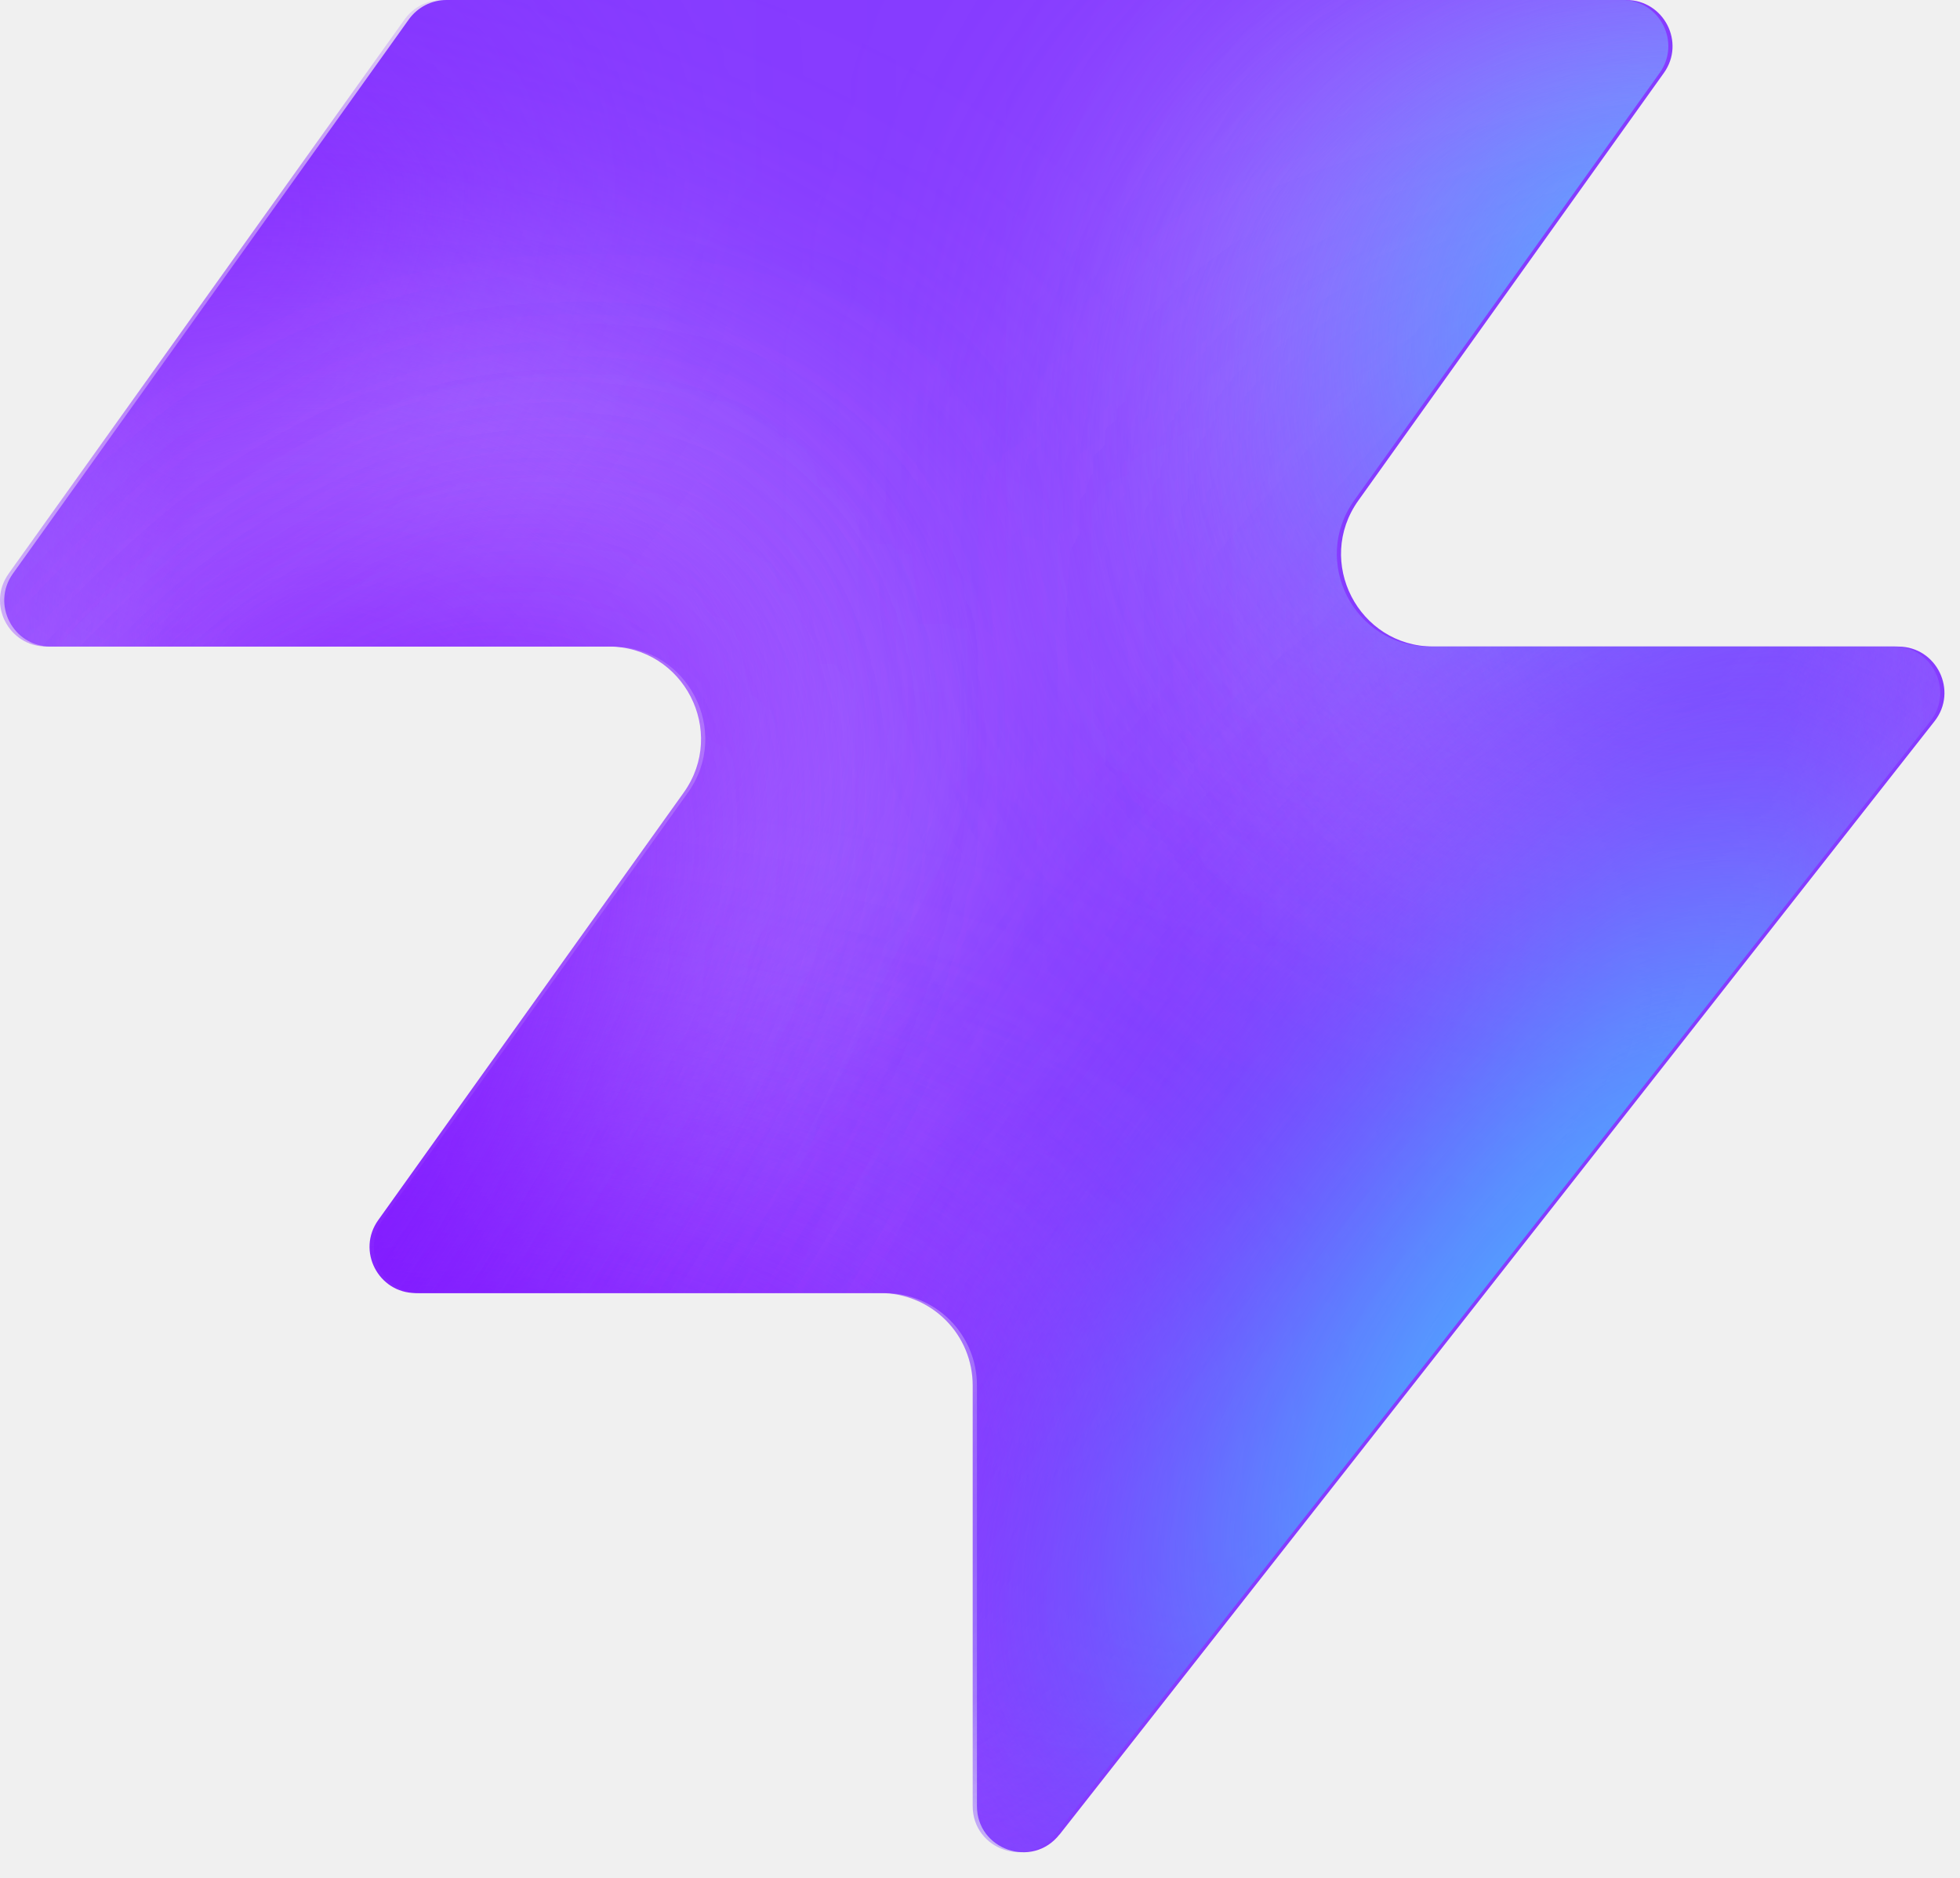
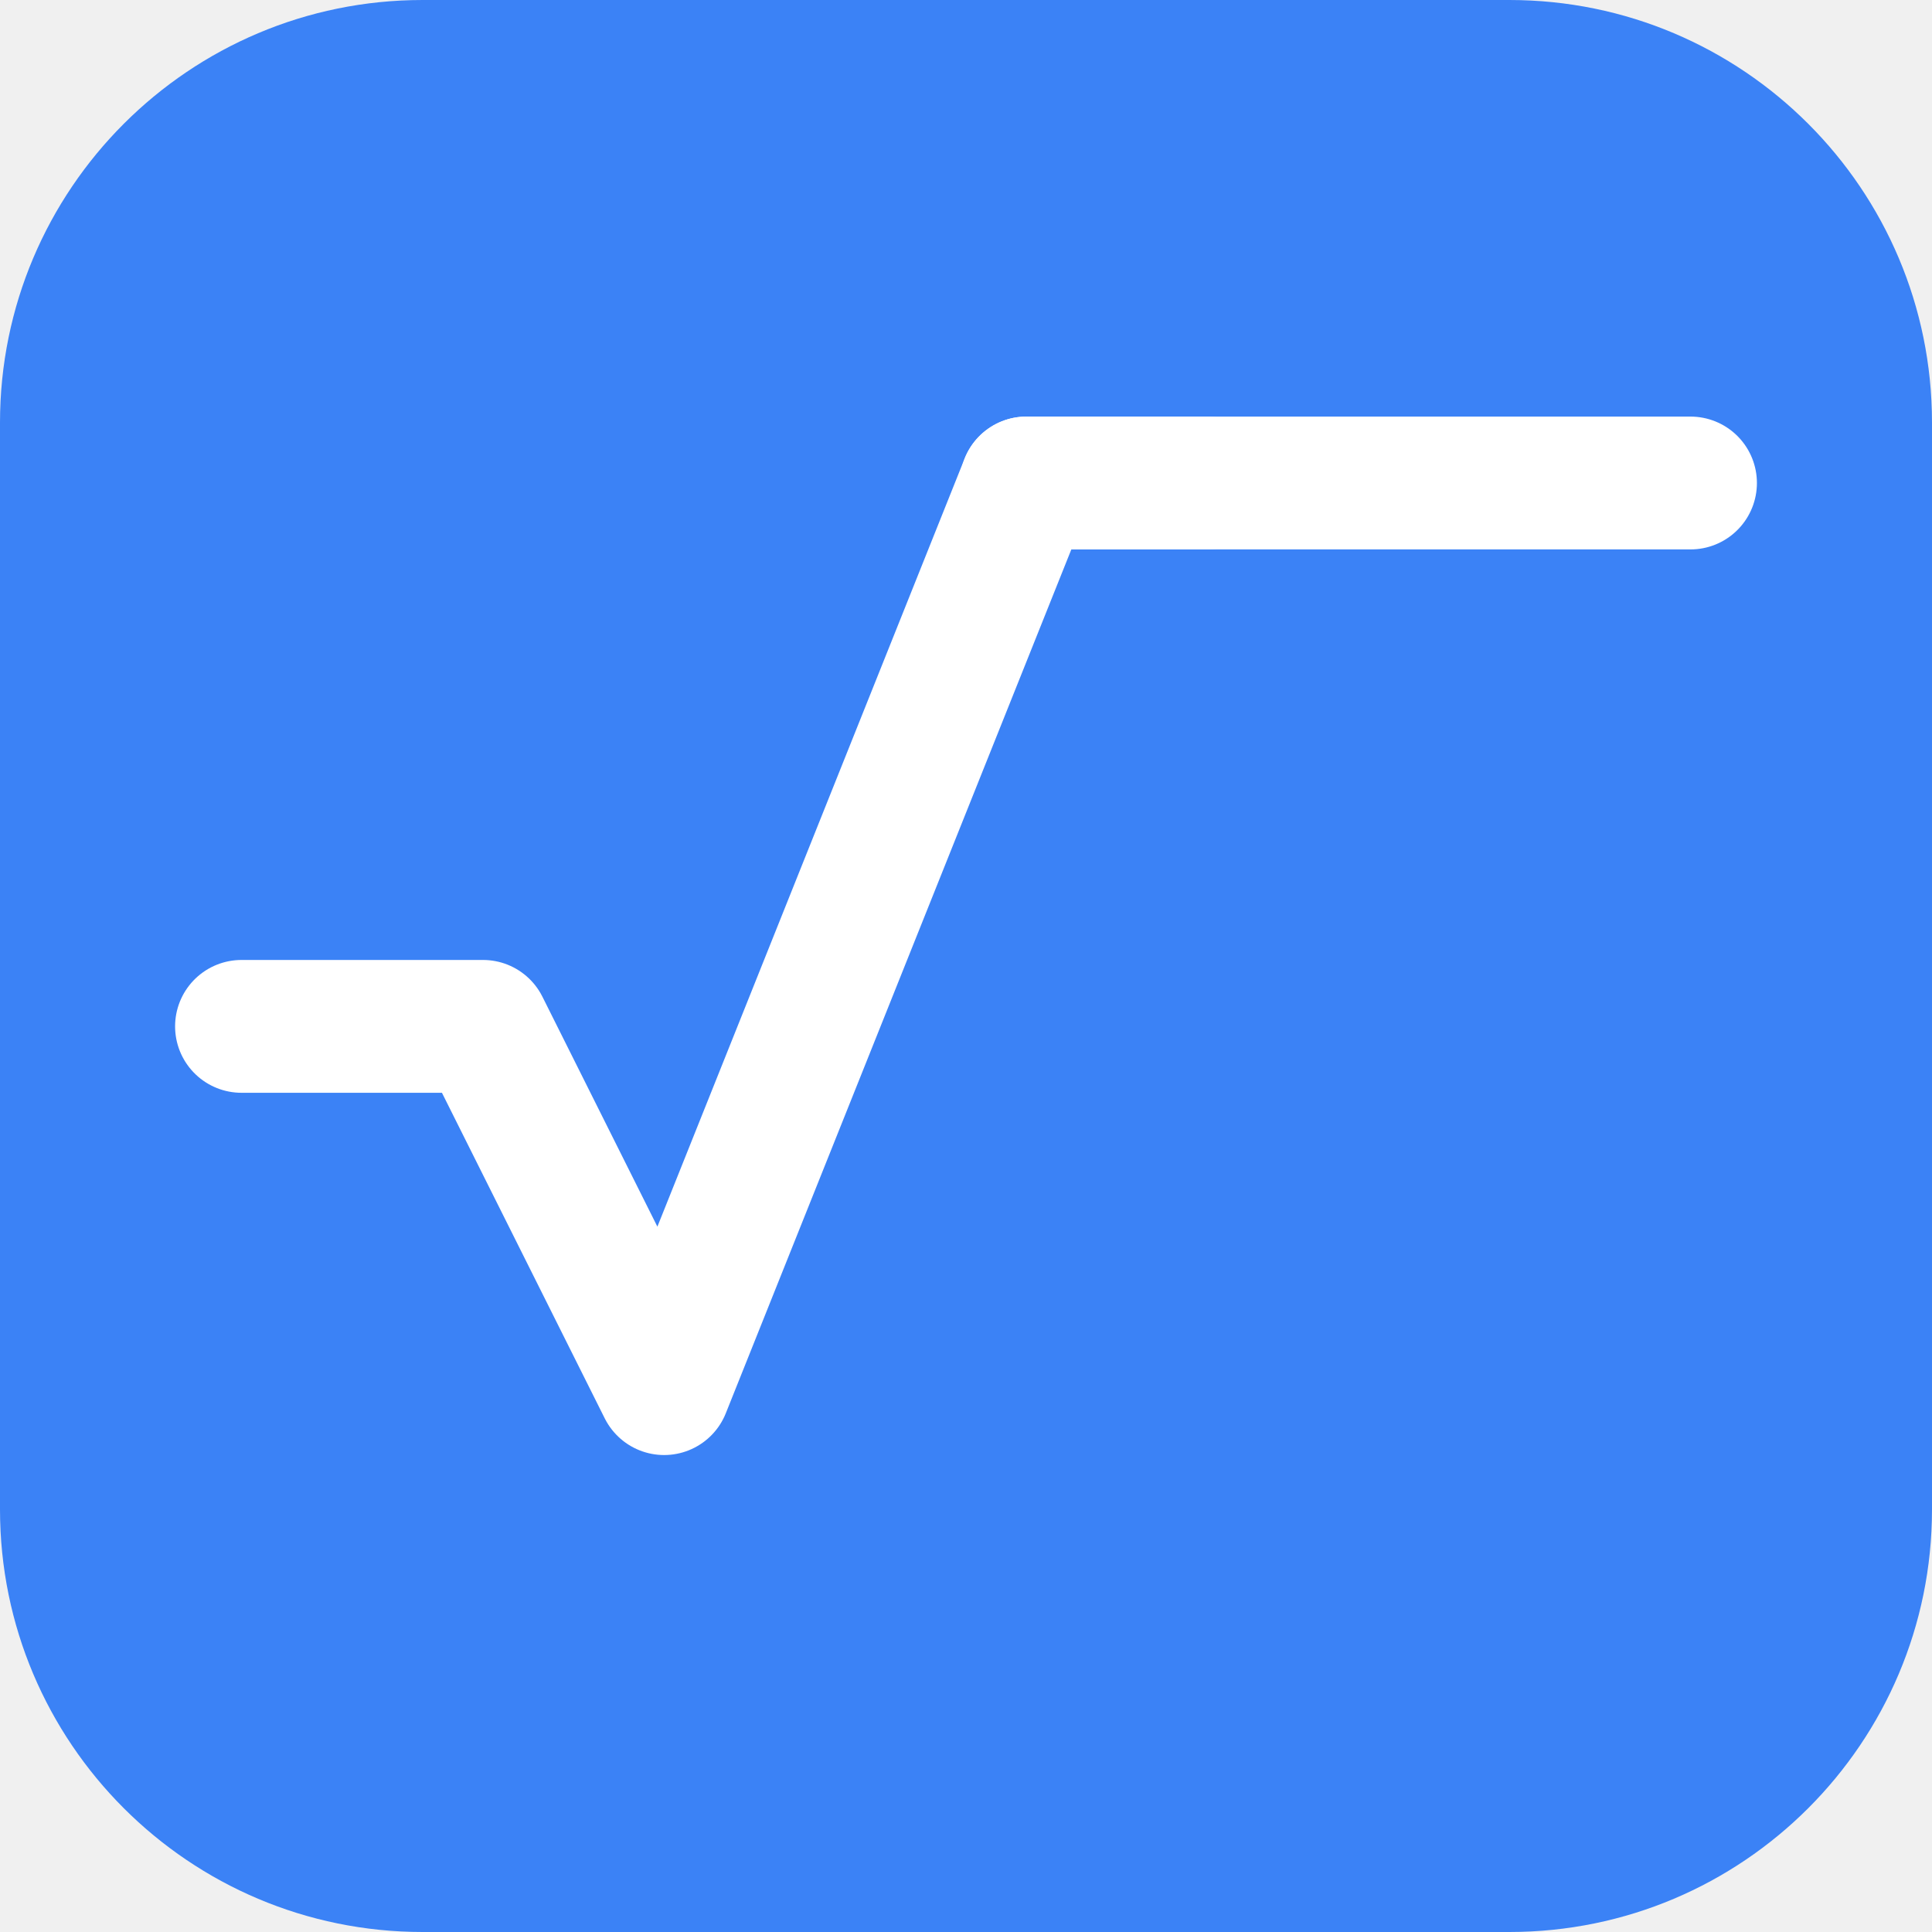
- <svg xmlns="http://www.w3.org/2000/svg" width="48" height="46" fill="none" viewBox="0 0 48 46">
-   <path fill="#863bff" d="M25.946 44.938c-.664.845-2.021.375-2.021-.698V33.937a2.26 2.26 0 0 0-2.262-2.262H10.287c-.92 0-1.456-1.04-.92-1.788l7.48-10.471c1.07-1.497 0-3.578-1.842-3.578H1.237c-.92 0-1.456-1.04-.92-1.788L10.013.474c.214-.297.556-.474.92-.474h28.894c.92 0 1.456 1.04.92 1.788l-7.48 10.471c-1.07 1.498 0 3.579 1.842 3.579h11.377c.943 0 1.473 1.088.89 1.83L25.947 44.94z" style="fill:#863bff;fill:color(display-p3 .525 .23 1);fill-opacity:1" />
-   <mask id="a" width="48" height="46" x="0" y="0" maskUnits="userSpaceOnUse" style="mask-type:alpha">
-     <path fill="#000" d="M25.842 44.938c-.664.844-2.021.375-2.021-.698V33.937a2.26 2.26 0 0 0-2.262-2.262H10.183c-.92 0-1.456-1.04-.92-1.788l7.48-10.471c1.07-1.498 0-3.579-1.842-3.579H1.133c-.92 0-1.456-1.04-.92-1.787L9.91.473c.214-.297.556-.474.92-.474h28.894c.92 0 1.456 1.04.92 1.788l-7.48 10.471c-1.07 1.498 0 3.578 1.842 3.578h11.377c.943 0 1.473 1.088.89 1.832L25.843 44.94z" style="fill:#000;fill-opacity:1" />
-   </mask>
-   <g mask="url(#a)">
-     <g filter="url(#b)">
-       <ellipse cx="5.508" cy="14.704" fill="#ede6ff" rx="5.508" ry="14.704" style="fill:#ede6ff;fill:color(display-p3 .927 .903 1);fill-opacity:1" transform="matrix(.00324 1 1 -.00324 -4.47 31.516)" />
-     </g>
-     <g filter="url(#c)">
-       <ellipse cx="10.399" cy="29.851" fill="#ede6ff" rx="10.399" ry="29.851" style="fill:#ede6ff;fill:color(display-p3 .927 .903 1);fill-opacity:1" transform="matrix(.00324 1 1 -.00324 -39.328 7.883)" />
-     </g>
-     <g filter="url(#d)">
-       <ellipse cx="5.508" cy="30.487" fill="#7e14ff" rx="5.508" ry="30.487" style="fill:#7e14ff;fill:color(display-p3 .492 .077 1);fill-opacity:1" transform="rotate(89.814 -25.913 -14.639)scale(1 -1)" />
-     </g>
-     <g filter="url(#e)">
-       <ellipse cx="5.508" cy="30.599" fill="#7e14ff" rx="5.508" ry="30.599" style="fill:#7e14ff;fill:color(display-p3 .492 .077 1);fill-opacity:1" transform="rotate(89.814 -32.644 -3.334)scale(1 -1)" />
-     </g>
-     <g filter="url(#f)">
-       <ellipse cx="5.508" cy="30.599" fill="#7e14ff" rx="5.508" ry="30.599" style="fill:#7e14ff;fill:color(display-p3 .492 .077 1);fill-opacity:1" transform="matrix(.00324 1 1 -.00324 -34.34 30.47)" />
-     </g>
-     <g filter="url(#g)">
-       <ellipse cx="14.072" cy="22.078" fill="#ede6ff" rx="14.072" ry="22.078" style="fill:#ede6ff;fill:color(display-p3 .927 .903 1);fill-opacity:1" transform="rotate(93.35 24.506 48.493)scale(-1 1)" />
-     </g>
-     <g filter="url(#h)">
-       <ellipse cx="3.47" cy="21.501" fill="#7e14ff" rx="3.47" ry="21.501" style="fill:#7e14ff;fill:color(display-p3 .492 .077 1);fill-opacity:1" transform="rotate(89.009 28.708 47.59)scale(-1 1)" />
-     </g>
-     <g filter="url(#i)">
-       <ellipse cx="3.47" cy="21.501" fill="#7e14ff" rx="3.47" ry="21.501" style="fill:#7e14ff;fill:color(display-p3 .492 .077 1);fill-opacity:1" transform="rotate(89.009 28.708 47.59)scale(-1 1)" />
-     </g>
-     <g filter="url(#j)">
-       <ellipse cx=".387" cy="8.972" fill="#7e14ff" rx="4.407" ry="29.108" style="fill:#7e14ff;fill:color(display-p3 .492 .077 1);fill-opacity:1" transform="rotate(39.51 .387 8.972)" />
-     </g>
-     <g filter="url(#k)">
-       <ellipse cx="47.523" cy="-6.092" fill="#7e14ff" rx="4.407" ry="29.108" style="fill:#7e14ff;fill:color(display-p3 .492 .077 1);fill-opacity:1" transform="rotate(37.892 47.523 -6.092)" />
-     </g>
-     <g filter="url(#l)">
-       <ellipse cx="41.412" cy="6.333" fill="#47bfff" rx="5.971" ry="9.665" style="fill:#47bfff;fill:color(display-p3 .28 .748 1);fill-opacity:1" transform="rotate(37.892 41.412 6.333)" />
-     </g>
-     <g filter="url(#m)">
-       <ellipse cx="-1.879" cy="38.332" fill="#7e14ff" rx="4.407" ry="29.108" style="fill:#7e14ff;fill:color(display-p3 .492 .077 1);fill-opacity:1" transform="rotate(37.892 -1.88 38.332)" />
-     </g>
-     <g filter="url(#n)">
-       <ellipse cx="-1.879" cy="38.332" fill="#7e14ff" rx="4.407" ry="29.108" style="fill:#7e14ff;fill:color(display-p3 .492 .077 1);fill-opacity:1" transform="rotate(37.892 -1.88 38.332)" />
-     </g>
-     <g filter="url(#o)">
-       <ellipse cx="35.651" cy="29.907" fill="#7e14ff" rx="4.407" ry="29.108" style="fill:#7e14ff;fill:color(display-p3 .492 .077 1);fill-opacity:1" transform="rotate(37.892 35.651 29.907)" />
-     </g>
-     <g filter="url(#p)">
-       <ellipse cx="38.418" cy="32.4" fill="#47bfff" rx="5.971" ry="15.297" style="fill:#47bfff;fill:color(display-p3 .28 .748 1);fill-opacity:1" transform="rotate(37.892 38.418 32.4)" />
-     </g>
-   </g>
-   <defs>
-     <filter id="b" width="60.045" height="41.654" x="-19.77" y="16.149" color-interpolation-filters="sRGB" filterUnits="userSpaceOnUse">
-       <feFlood flood-opacity="0" result="BackgroundImageFix" />
-       <feBlend in="SourceGraphic" in2="BackgroundImageFix" result="shape" />
-       <feGaussianBlur result="effect1_foregroundBlur_2002_17158" stdDeviation="7.659" />
-     </filter>
-     <filter id="c" width="90.34" height="51.437" x="-54.613" y="-7.533" color-interpolation-filters="sRGB" filterUnits="userSpaceOnUse">
-       <feFlood flood-opacity="0" result="BackgroundImageFix" />
-       <feBlend in="SourceGraphic" in2="BackgroundImageFix" result="shape" />
-       <feGaussianBlur result="effect1_foregroundBlur_2002_17158" stdDeviation="7.659" />
-     </filter>
-     <filter id="d" width="79.355" height="29.4" x="-49.64" y="2.03" color-interpolation-filters="sRGB" filterUnits="userSpaceOnUse">
-       <feFlood flood-opacity="0" result="BackgroundImageFix" />
-       <feBlend in="SourceGraphic" in2="BackgroundImageFix" result="shape" />
-       <feGaussianBlur result="effect1_foregroundBlur_2002_17158" stdDeviation="4.596" />
-     </filter>
-     <filter id="e" width="79.579" height="29.4" x="-45.045" y="20.029" color-interpolation-filters="sRGB" filterUnits="userSpaceOnUse">
-       <feFlood flood-opacity="0" result="BackgroundImageFix" />
-       <feBlend in="SourceGraphic" in2="BackgroundImageFix" result="shape" />
-       <feGaussianBlur result="effect1_foregroundBlur_2002_17158" stdDeviation="4.596" />
-     </filter>
-     <filter id="f" width="79.579" height="29.4" x="-43.513" y="21.178" color-interpolation-filters="sRGB" filterUnits="userSpaceOnUse">
-       <feFlood flood-opacity="0" result="BackgroundImageFix" />
-       <feBlend in="SourceGraphic" in2="BackgroundImageFix" result="shape" />
-       <feGaussianBlur result="effect1_foregroundBlur_2002_17158" stdDeviation="4.596" />
-     </filter>
-     <filter id="g" width="74.749" height="58.852" x="15.756" y="-17.901" color-interpolation-filters="sRGB" filterUnits="userSpaceOnUse">
-       <feFlood flood-opacity="0" result="BackgroundImageFix" />
-       <feBlend in="SourceGraphic" in2="BackgroundImageFix" result="shape" />
-       <feGaussianBlur result="effect1_foregroundBlur_2002_17158" stdDeviation="7.659" />
-     </filter>
-     <filter id="h" width="61.377" height="25.362" x="23.548" y="2.284" color-interpolation-filters="sRGB" filterUnits="userSpaceOnUse">
-       <feFlood flood-opacity="0" result="BackgroundImageFix" />
-       <feBlend in="SourceGraphic" in2="BackgroundImageFix" result="shape" />
-       <feGaussianBlur result="effect1_foregroundBlur_2002_17158" stdDeviation="4.596" />
-     </filter>
-     <filter id="i" width="61.377" height="25.362" x="23.548" y="2.284" color-interpolation-filters="sRGB" filterUnits="userSpaceOnUse">
-       <feFlood flood-opacity="0" result="BackgroundImageFix" />
-       <feBlend in="SourceGraphic" in2="BackgroundImageFix" result="shape" />
-       <feGaussianBlur result="effect1_foregroundBlur_2002_17158" stdDeviation="4.596" />
-     </filter>
-     <filter id="j" width="56.045" height="63.649" x="-27.636" y="-22.853" color-interpolation-filters="sRGB" filterUnits="userSpaceOnUse">
-       <feFlood flood-opacity="0" result="BackgroundImageFix" />
-       <feBlend in="SourceGraphic" in2="BackgroundImageFix" result="shape" />
-       <feGaussianBlur result="effect1_foregroundBlur_2002_17158" stdDeviation="4.596" />
-     </filter>
-     <filter id="k" width="54.814" height="64.646" x="20.116" y="-38.415" color-interpolation-filters="sRGB" filterUnits="userSpaceOnUse">
-       <feFlood flood-opacity="0" result="BackgroundImageFix" />
-       <feBlend in="SourceGraphic" in2="BackgroundImageFix" result="shape" />
-       <feGaussianBlur result="effect1_foregroundBlur_2002_17158" stdDeviation="4.596" />
-     </filter>
-     <filter id="l" width="33.541" height="35.313" x="24.641" y="-11.323" color-interpolation-filters="sRGB" filterUnits="userSpaceOnUse">
-       <feFlood flood-opacity="0" result="BackgroundImageFix" />
-       <feBlend in="SourceGraphic" in2="BackgroundImageFix" result="shape" />
-       <feGaussianBlur result="effect1_foregroundBlur_2002_17158" stdDeviation="4.596" />
-     </filter>
-     <filter id="m" width="54.814" height="64.646" x="-29.286" y="6.009" color-interpolation-filters="sRGB" filterUnits="userSpaceOnUse">
-       <feFlood flood-opacity="0" result="BackgroundImageFix" />
-       <feBlend in="SourceGraphic" in2="BackgroundImageFix" result="shape" />
-       <feGaussianBlur result="effect1_foregroundBlur_2002_17158" stdDeviation="4.596" />
-     </filter>
-     <filter id="n" width="54.814" height="64.646" x="-29.286" y="6.009" color-interpolation-filters="sRGB" filterUnits="userSpaceOnUse">
-       <feFlood flood-opacity="0" result="BackgroundImageFix" />
-       <feBlend in="SourceGraphic" in2="BackgroundImageFix" result="shape" />
-       <feGaussianBlur result="effect1_foregroundBlur_2002_17158" stdDeviation="4.596" />
-     </filter>
-     <filter id="o" width="54.814" height="64.646" x="8.244" y="-2.416" color-interpolation-filters="sRGB" filterUnits="userSpaceOnUse">
-       <feFlood flood-opacity="0" result="BackgroundImageFix" />
-       <feBlend in="SourceGraphic" in2="BackgroundImageFix" result="shape" />
-       <feGaussianBlur result="effect1_foregroundBlur_2002_17158" stdDeviation="4.596" />
-     </filter>
-     <filter id="p" width="39.409" height="43.623" x="18.713" y="10.588" color-interpolation-filters="sRGB" filterUnits="userSpaceOnUse">
-       <feFlood flood-opacity="0" result="BackgroundImageFix" />
-       <feBlend in="SourceGraphic" in2="BackgroundImageFix" result="shape" />
-       <feGaussianBlur result="effect1_foregroundBlur_2002_17158" stdDeviation="4.596" />
-     </filter>
-   </defs>
+ <svg xmlns="http://www.w3.org/2000/svg" viewBox="0 0 32 32" fill="none">
+   <rect width="32" height="32" rx="7" fill="#3b82f6" />
+   <polyline points="4,17 8,17 11,23 17,8 20,8" stroke="white" stroke-width="2.2" stroke-linecap="round" stroke-linejoin="round" fill="none" />
+   <line x1="17" y1="8" x2="28" y2="8" stroke="white" stroke-width="2.2" stroke-linecap="round" />
</svg>
